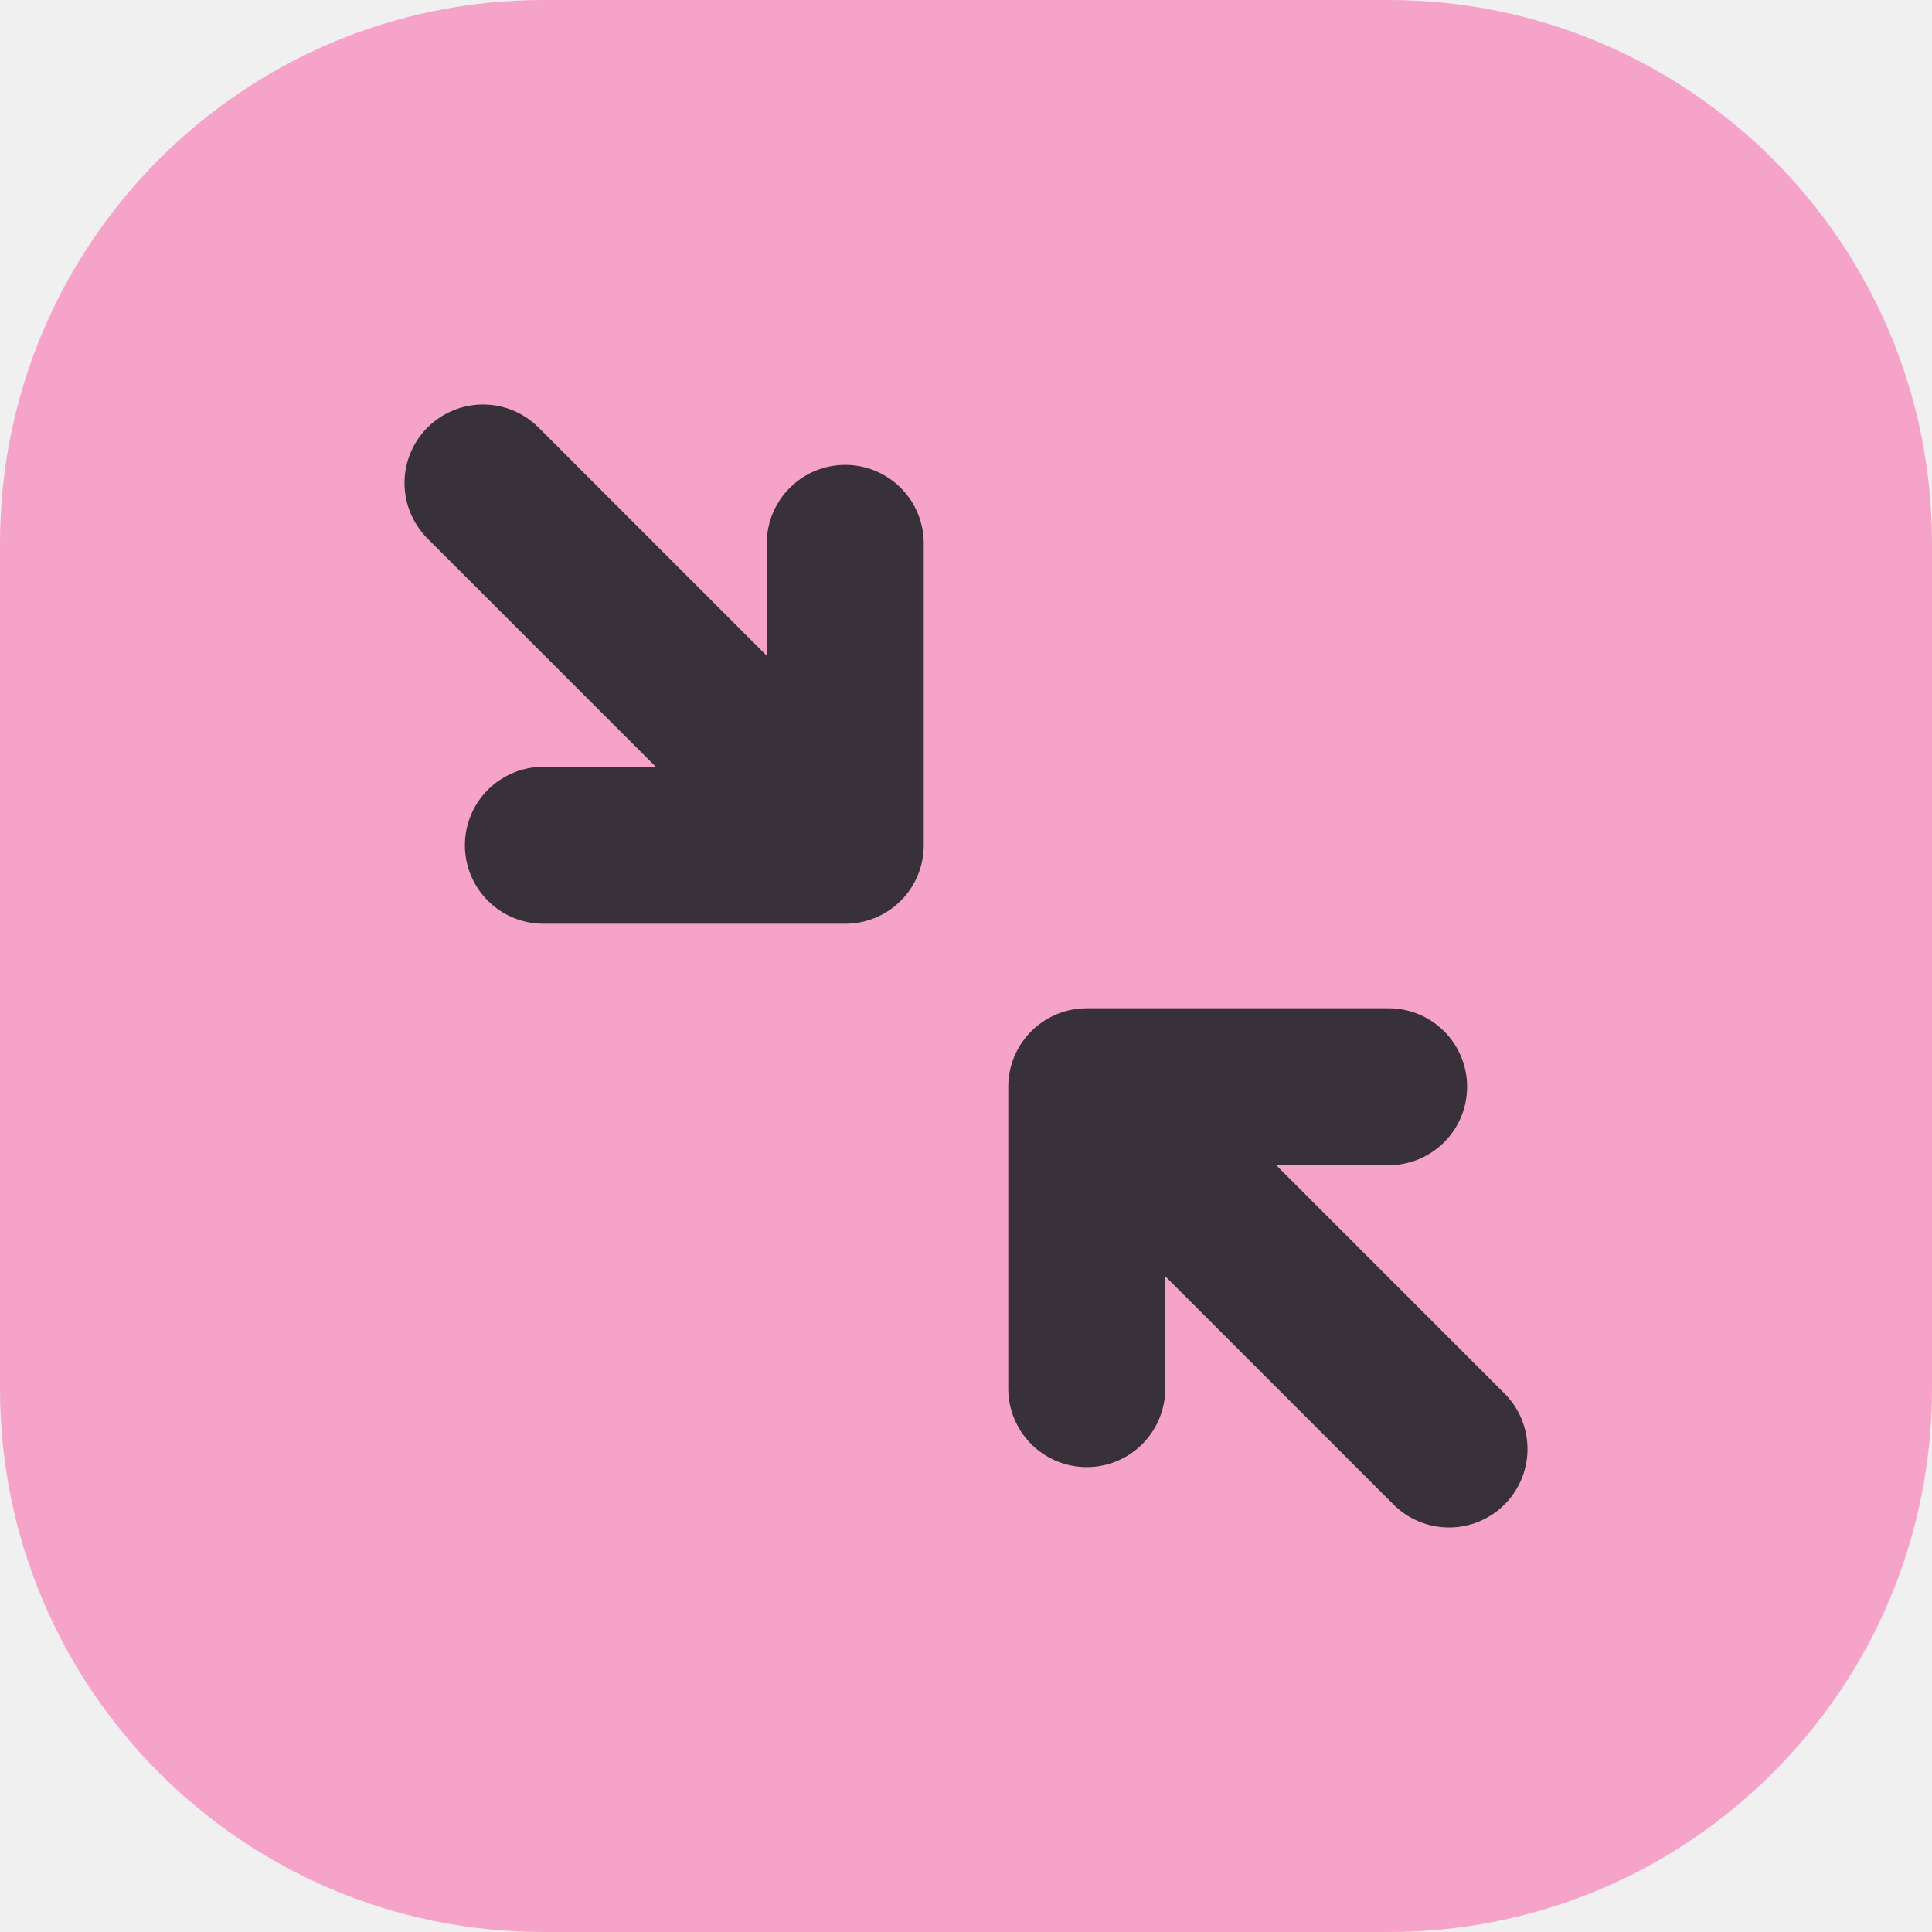
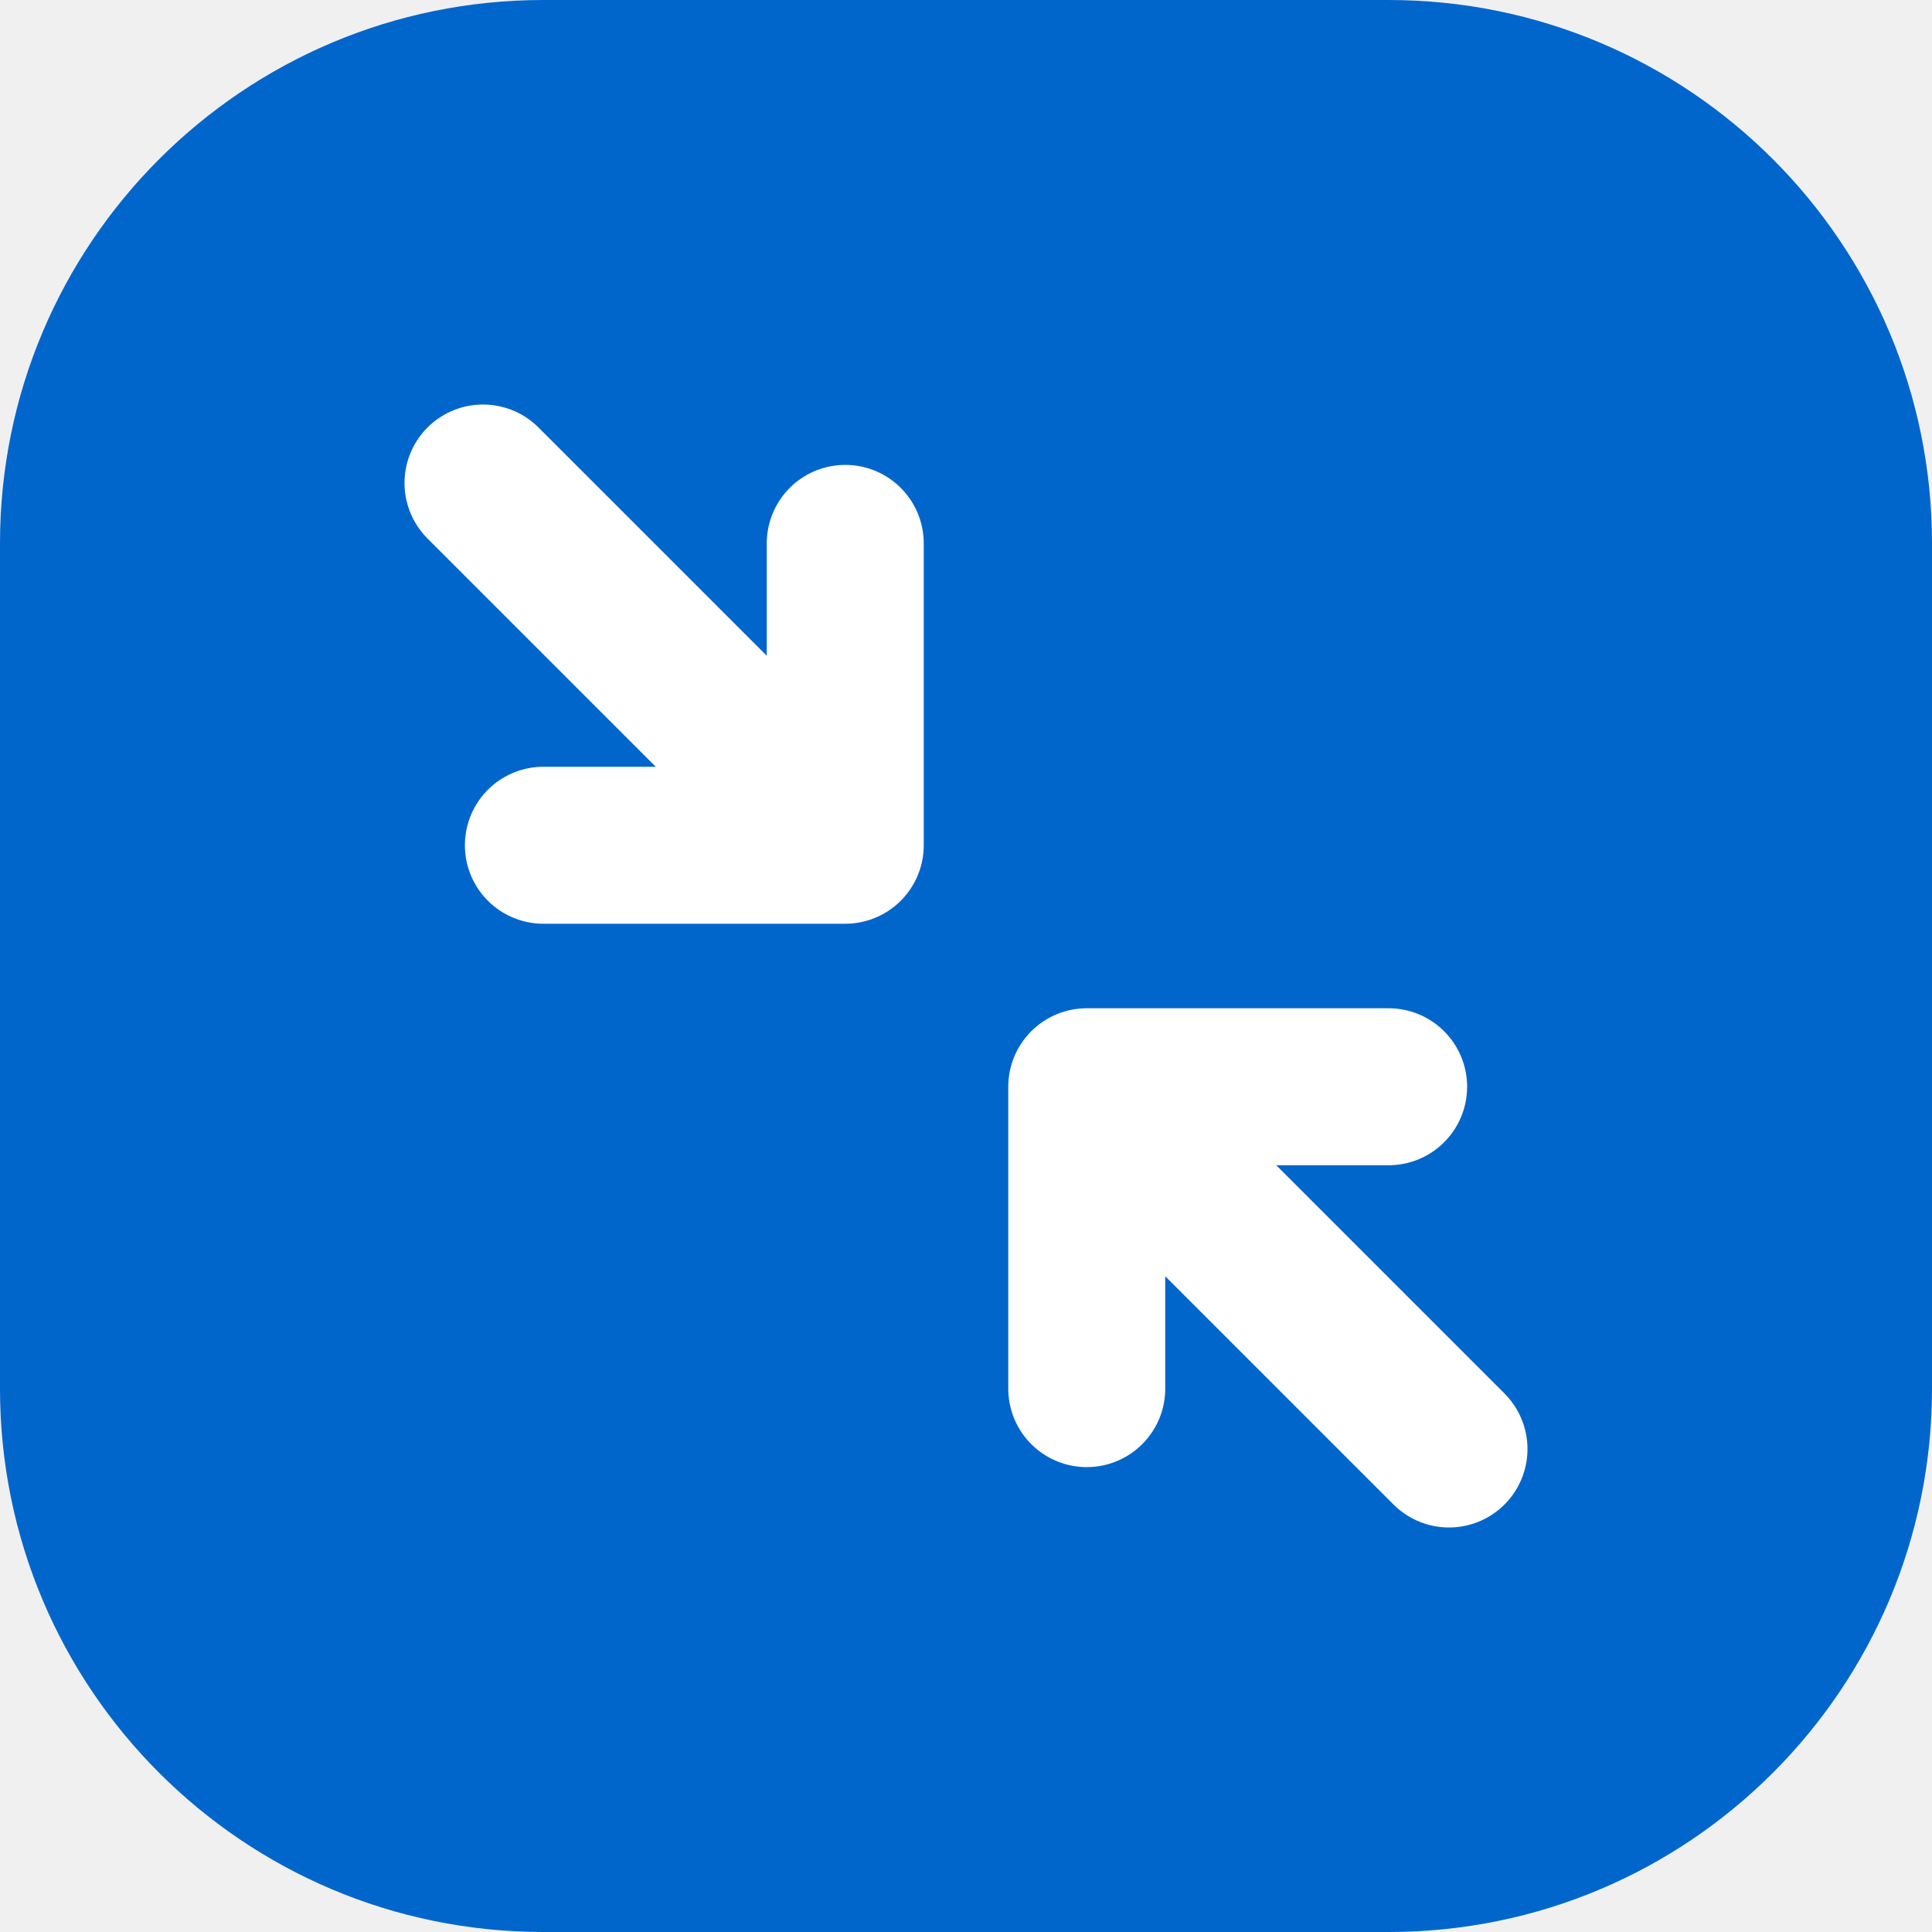
<svg xmlns="http://www.w3.org/2000/svg" viewBox="0 0 32 32">
-   <rect width="32" height="32" rx="9" fill="#f6a3ca" />
-   <path d="M8 8l6 6M14 9v5H9M24 24l-6-6M18 23v-5h5" fill="none" stroke="#383139" stroke-width="2.6" stroke-linecap="round" stroke-linejoin="round" />
+   <rect width="32" height="32" rx="9" fill="#0066cc" />
+   <path d="M8 8l6 6M14 9v5H9M24 24l-6-6M18 23v-5h5" fill="none" stroke="#fff" stroke-width="2.6" stroke-linecap="round" stroke-linejoin="round" />
</svg>
